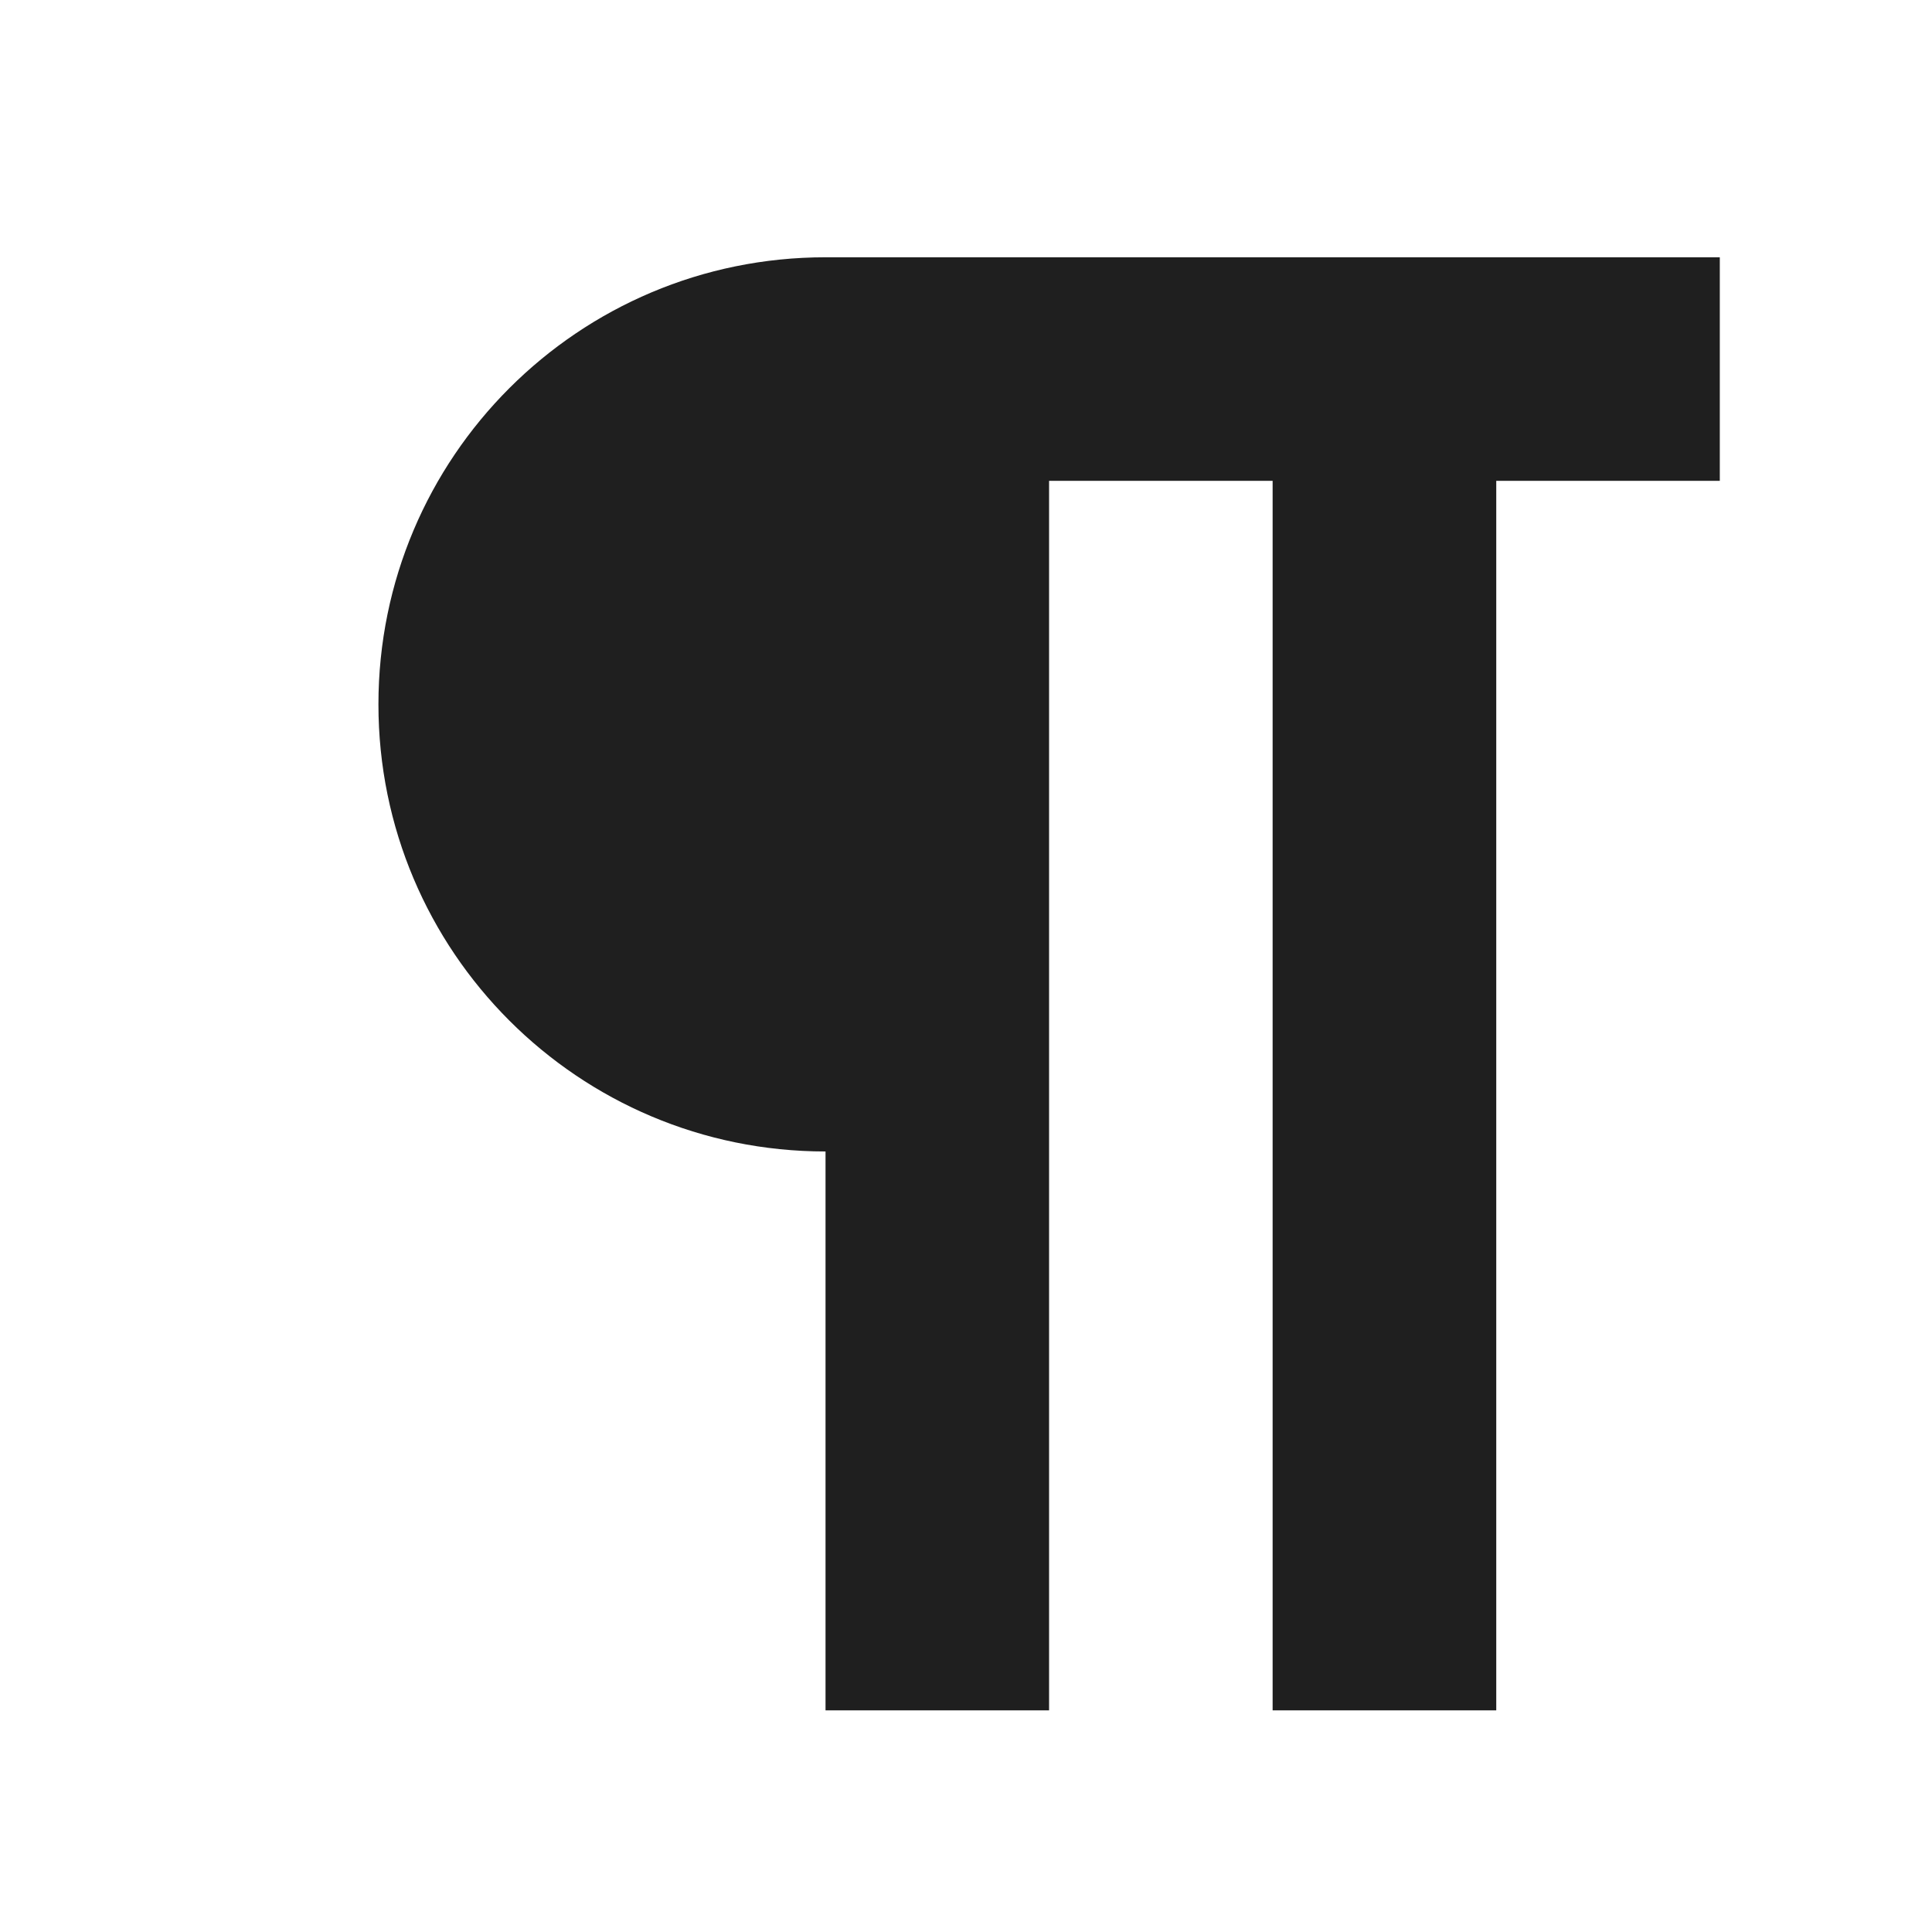
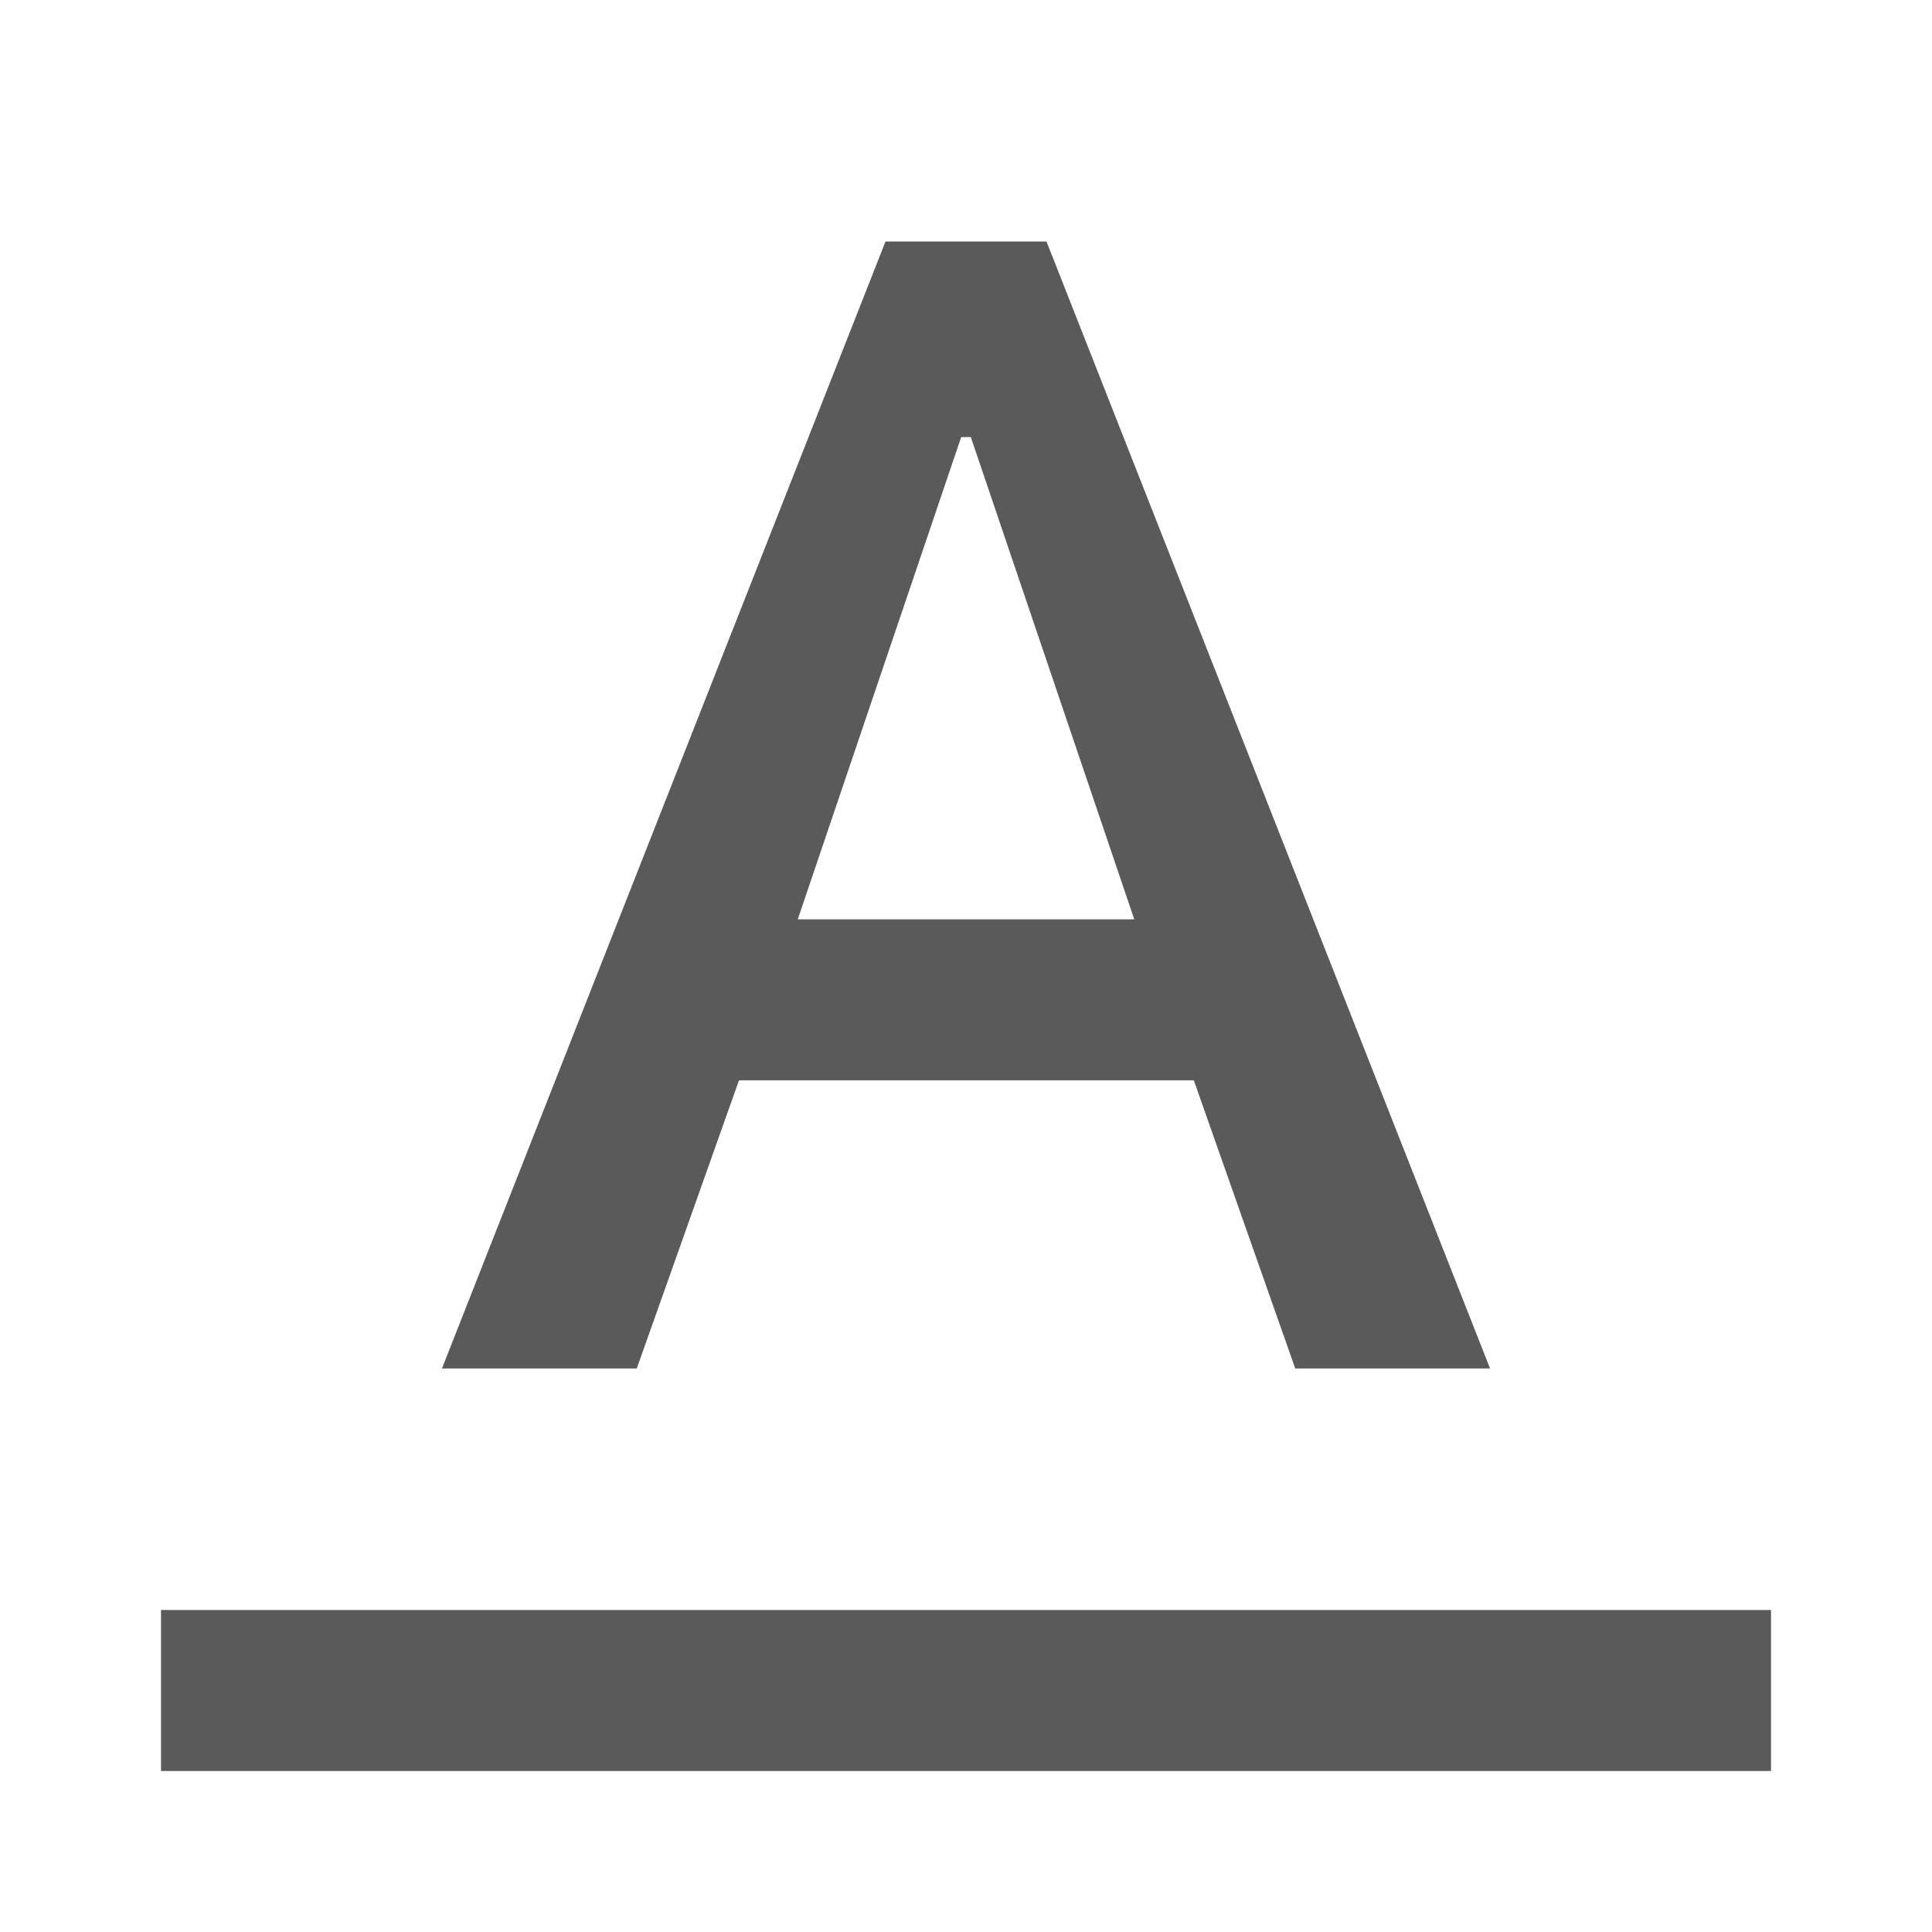
- <svg xmlns="http://www.w3.org/2000/svg" height="24px" viewBox="0 0 24 24" width="24px" fill="#1f1f1f" version="1.1" id="svg2">
-   <defs id="defs2" />
-   <path d="M0 0h24v24H0z" fill="none" id="path1" />
-   <path d="m 10.255,14.304 v 6.943 h 2.777 V 5.973 h 2.777 V 21.247 H 18.587 V 5.973 h 2.777 V 3.196 H 10.255 c -3.069,0 -5.554,2.485 -5.554,5.554 0,3.069 2.485,5.554 5.554,5.554 z" id="path2" style="stroke-width:1.389" />
+ <svg xmlns="http://www.w3.org/2000/svg" height="24px" viewBox="0 0 24 24" width="24px" fill="#5A5A5A">
+   <path d="M0 0h24v24H0z" fill="none" />
+   <path d="M2 20h20v2H2v-2zm3.49-3h2.42l1.27-3.58h5.65L16.09 17h2.42L13 3h-2L5.49 17zm4.42-5.58 2.03-5.99h.12l2.03 5.99H9.91z" />
</svg>
